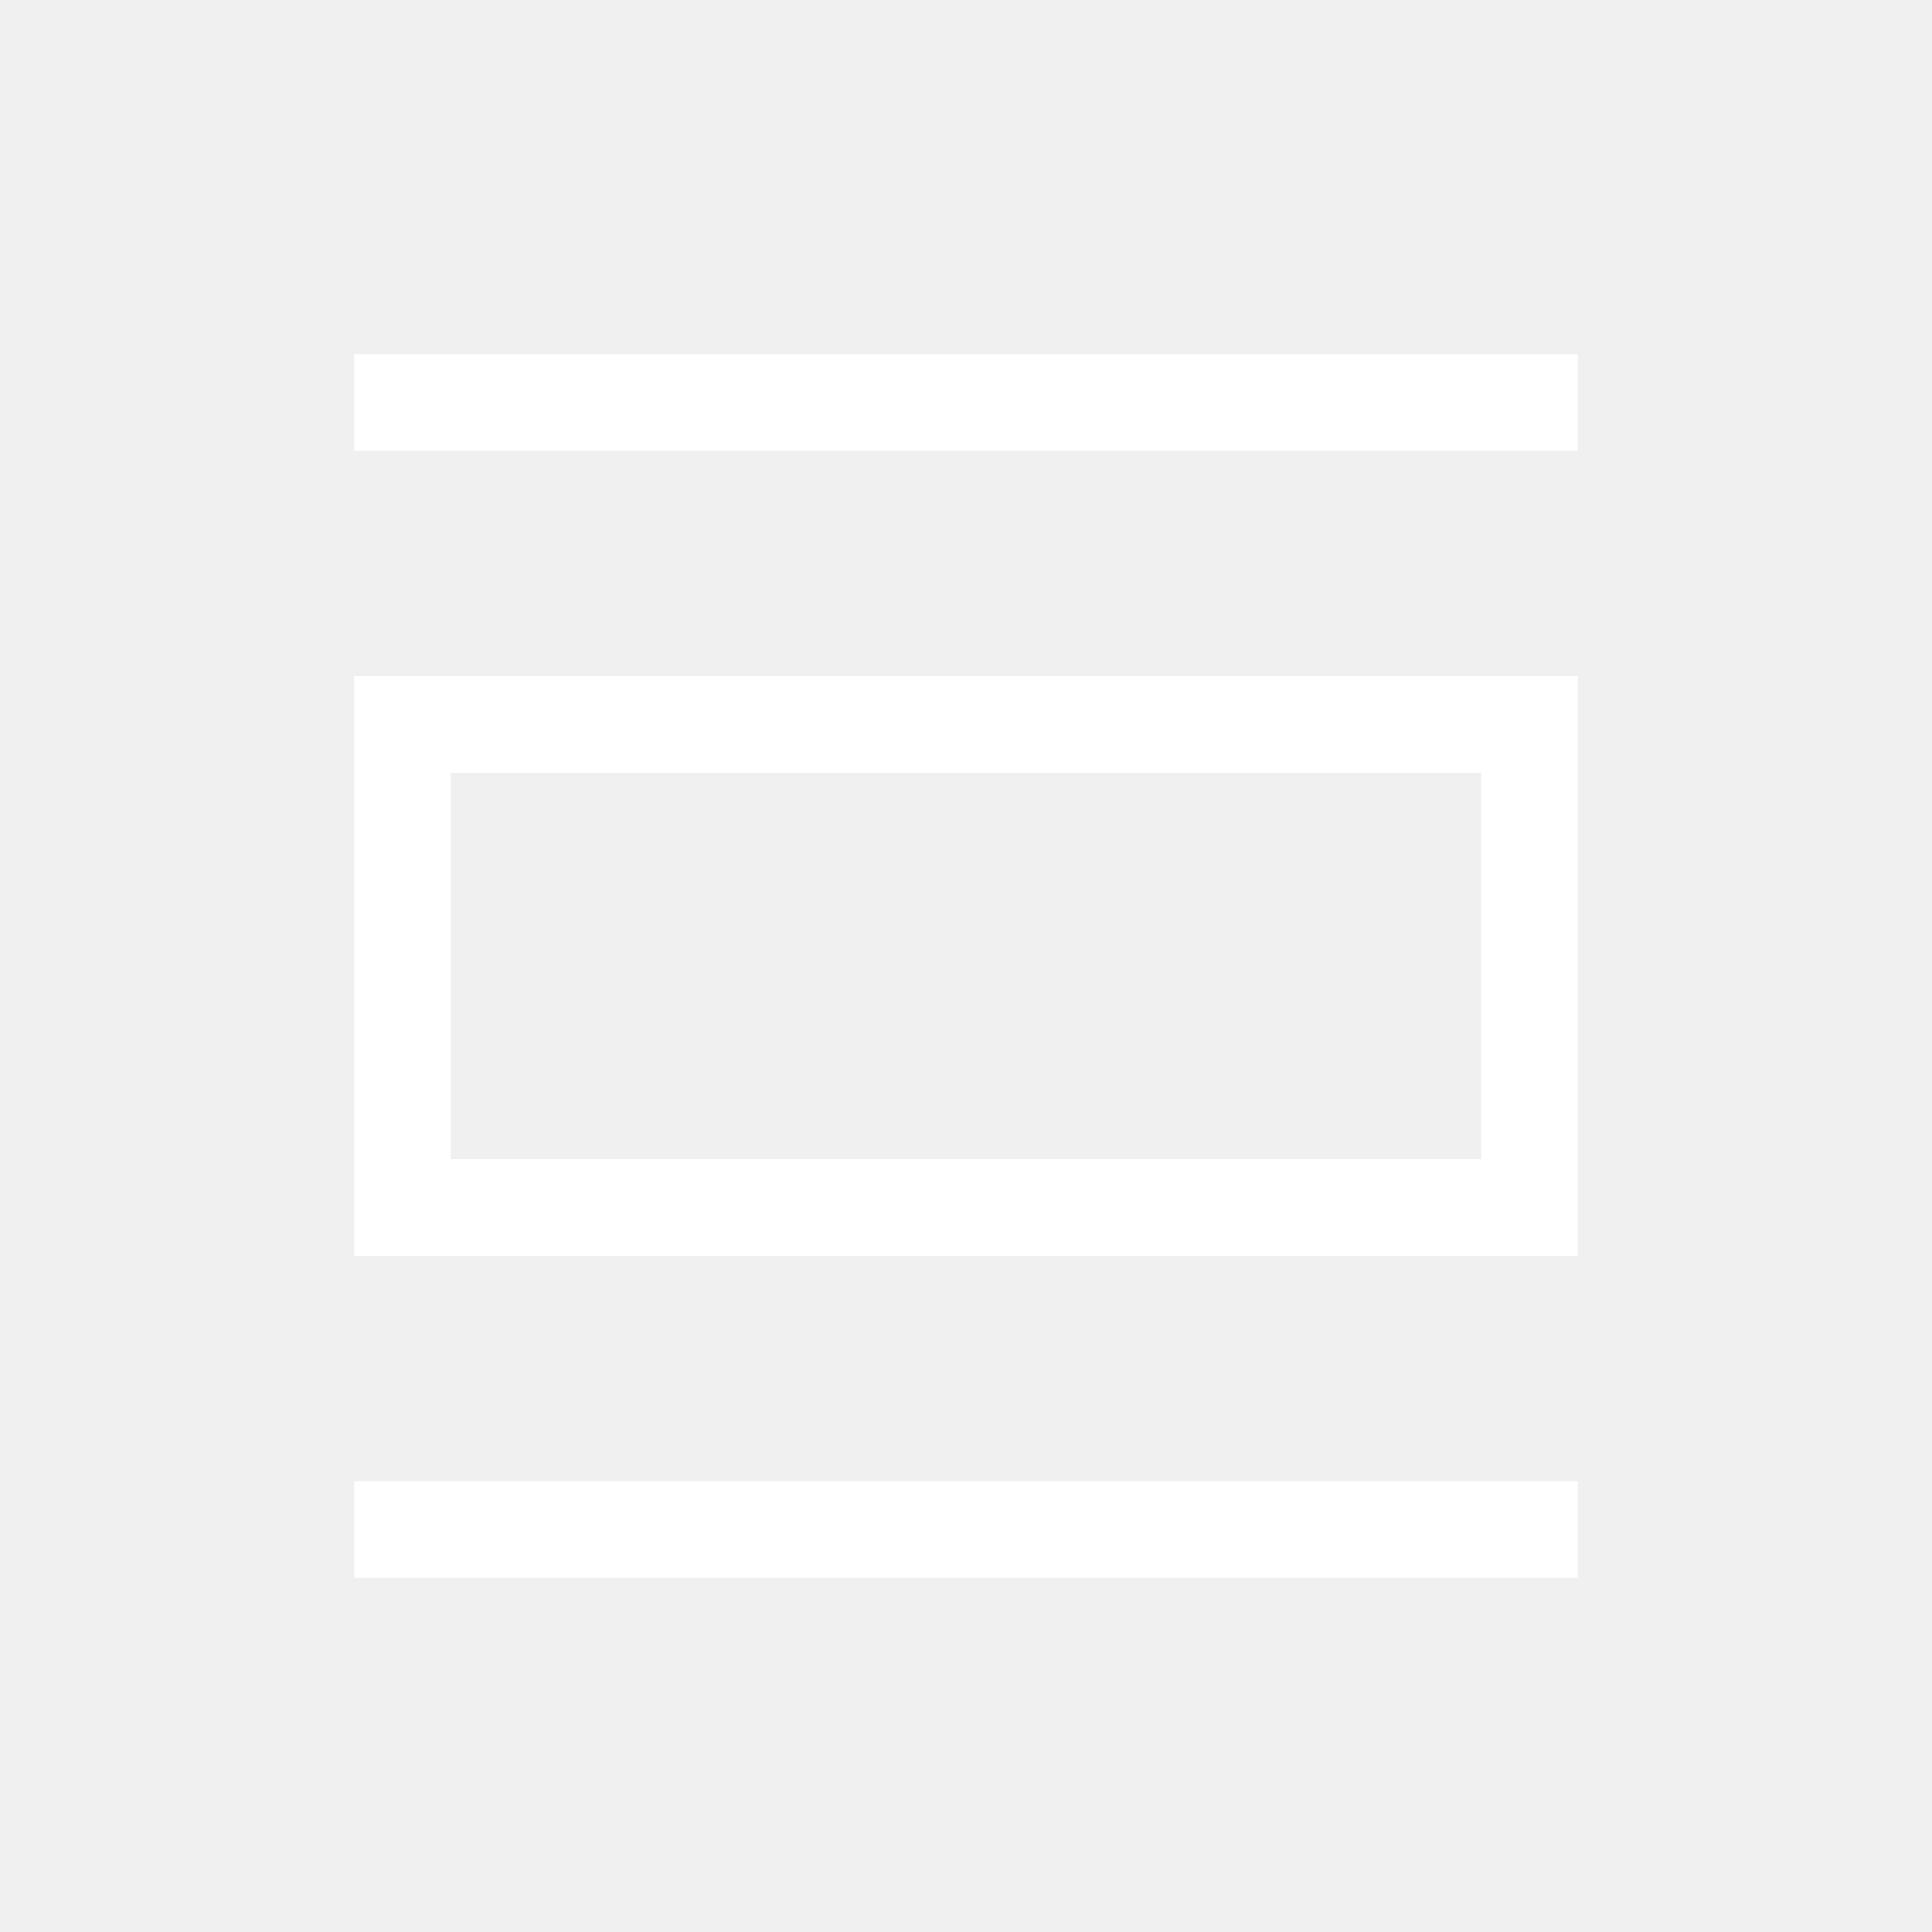
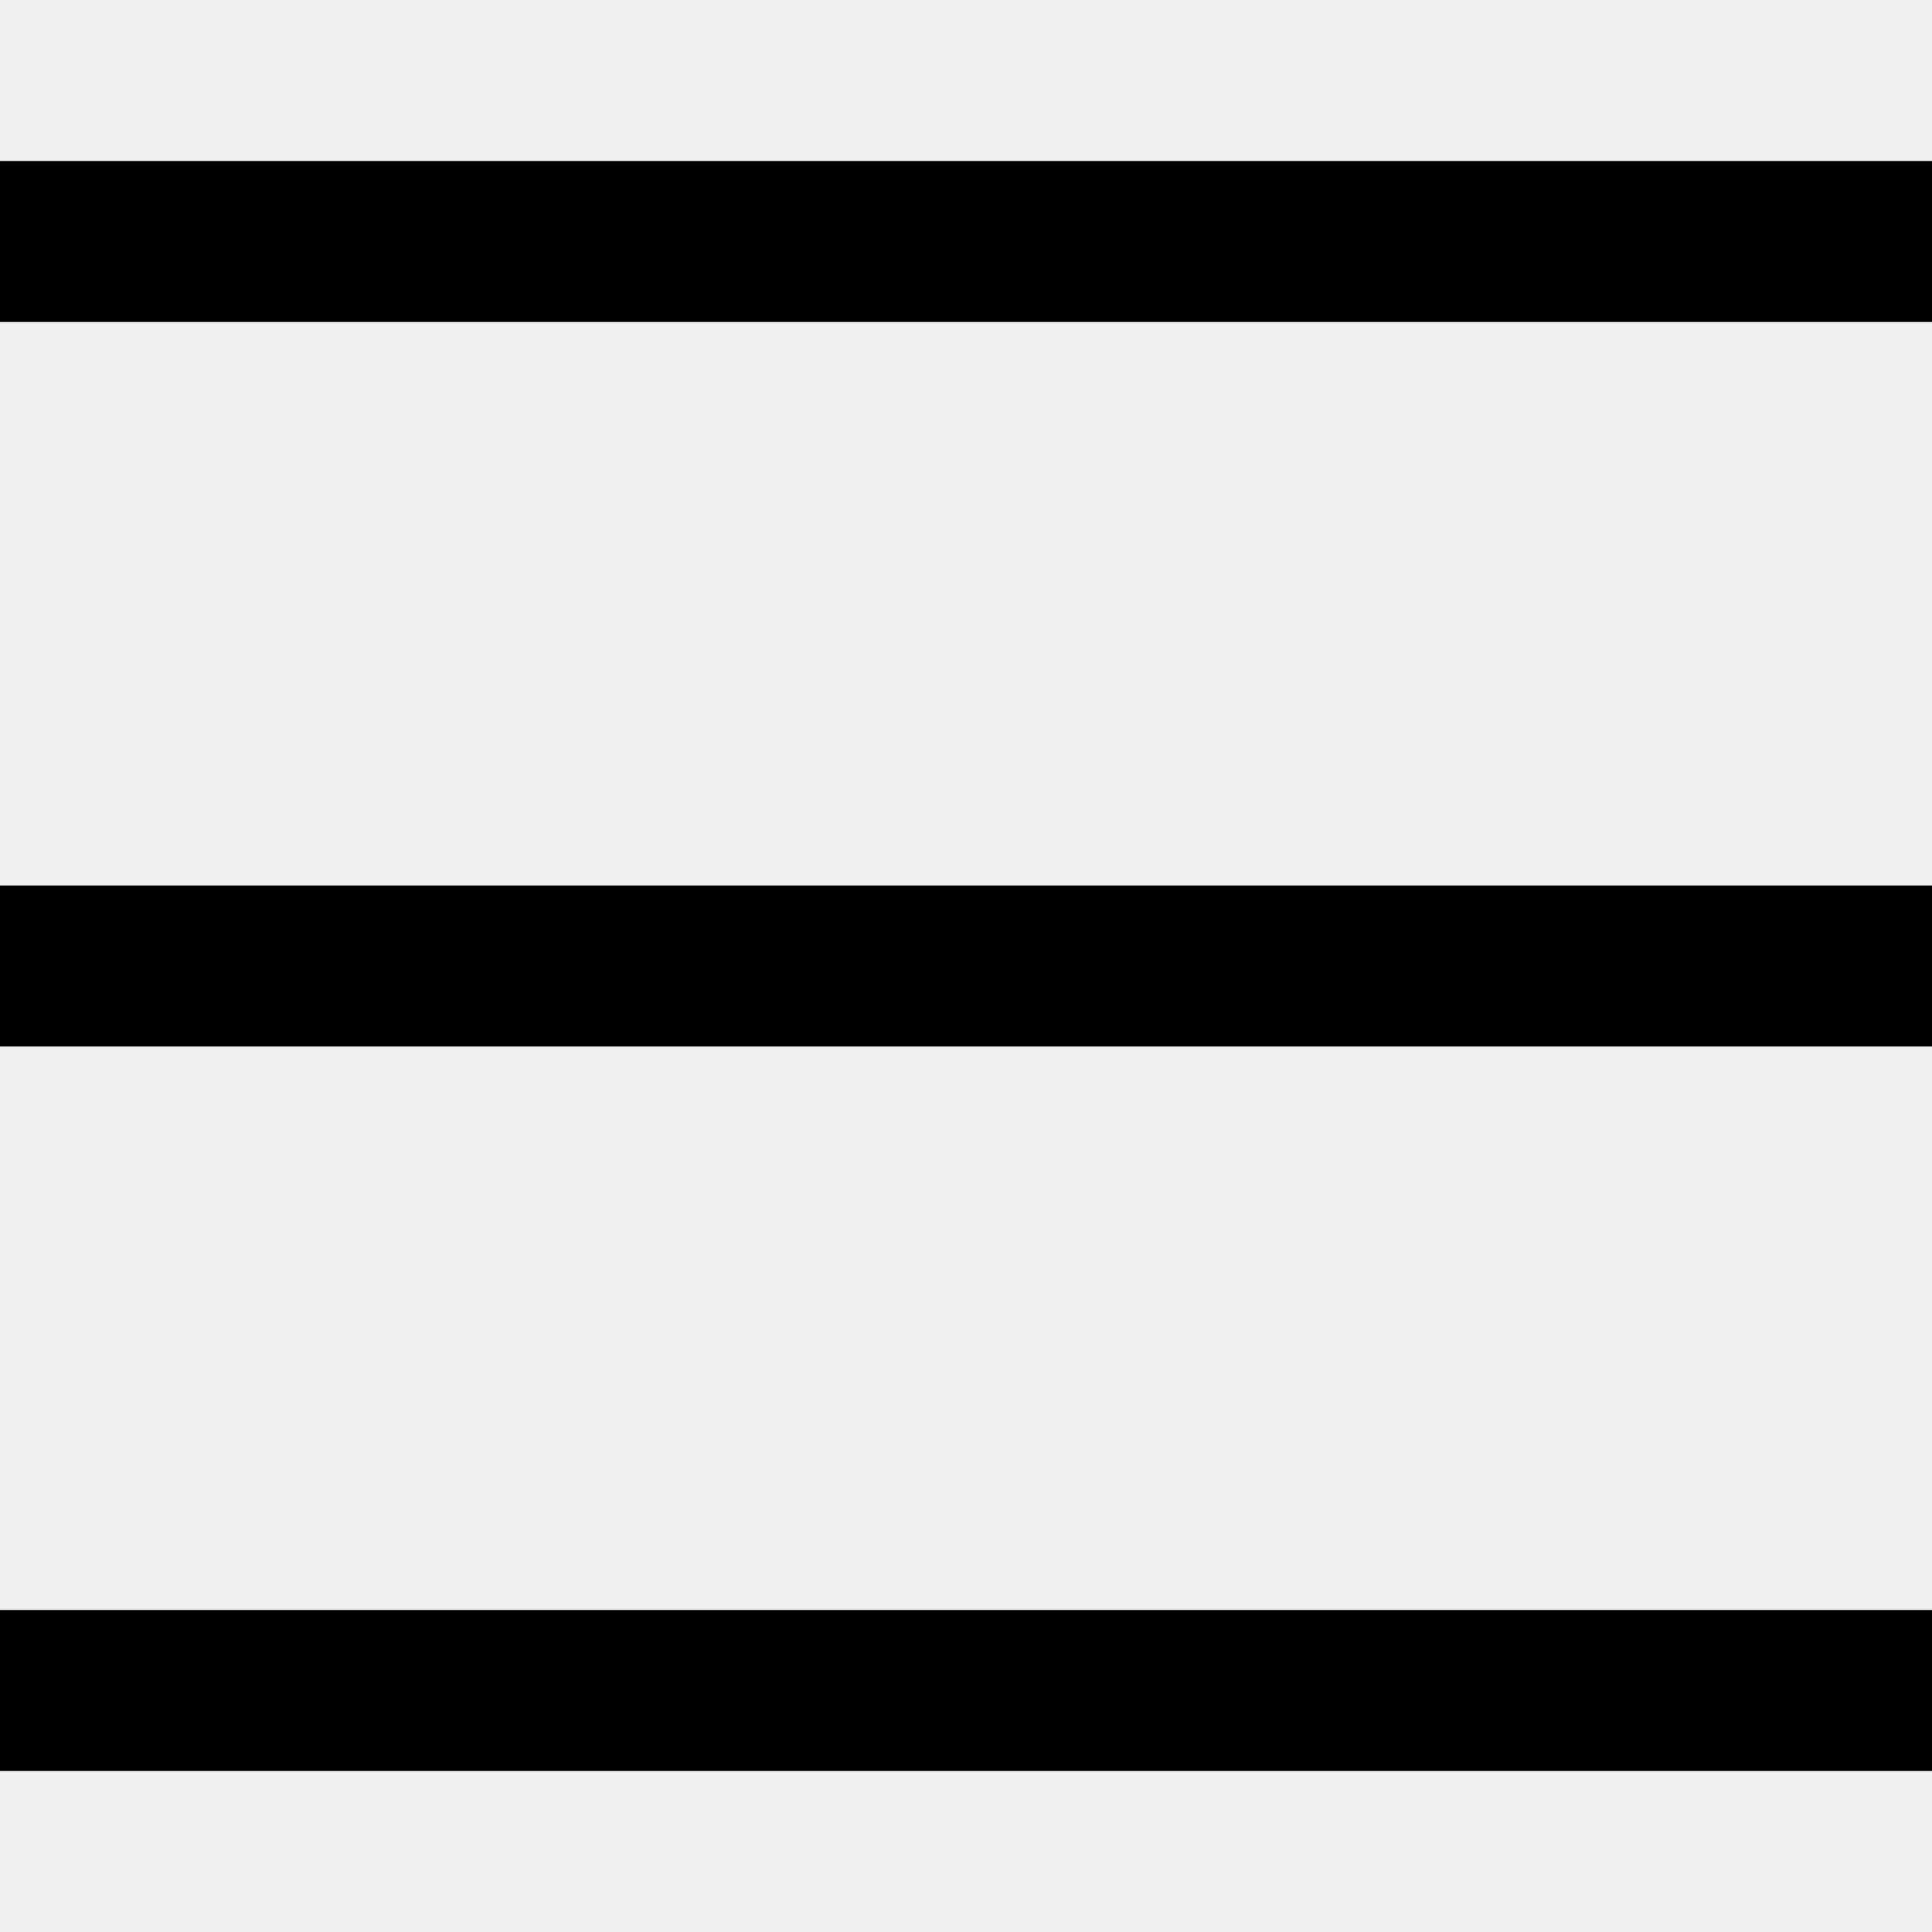
- <svg xmlns="http://www.w3.org/2000/svg" width="40px" height="40px" viewBox="0 0 24 24" aria-labelledby="listViewIconTitle" stroke="#fff" stroke-width="1.2" stroke-linecap="square" stroke-linejoin="miter" fill="none" color="#fff">
-   <path d="M5 5H19" />
-   <path d="M5 19H19" />
-   <rect x="5" y="9" width="14" height="6" />
+ <svg xmlns="http://www.w3.org/2000/svg" fill="#000000" viewBox="0 0 24 24" width="24px" height="24px">
+   <path d="M 0 2 L 0 4 L 24 4 L 24 2 Z M 0 11 L 0 13 L 24 13 L 24 11 Z M 0 20 L 0 22 L 24 22 L 24 20 Z" />
</svg>
